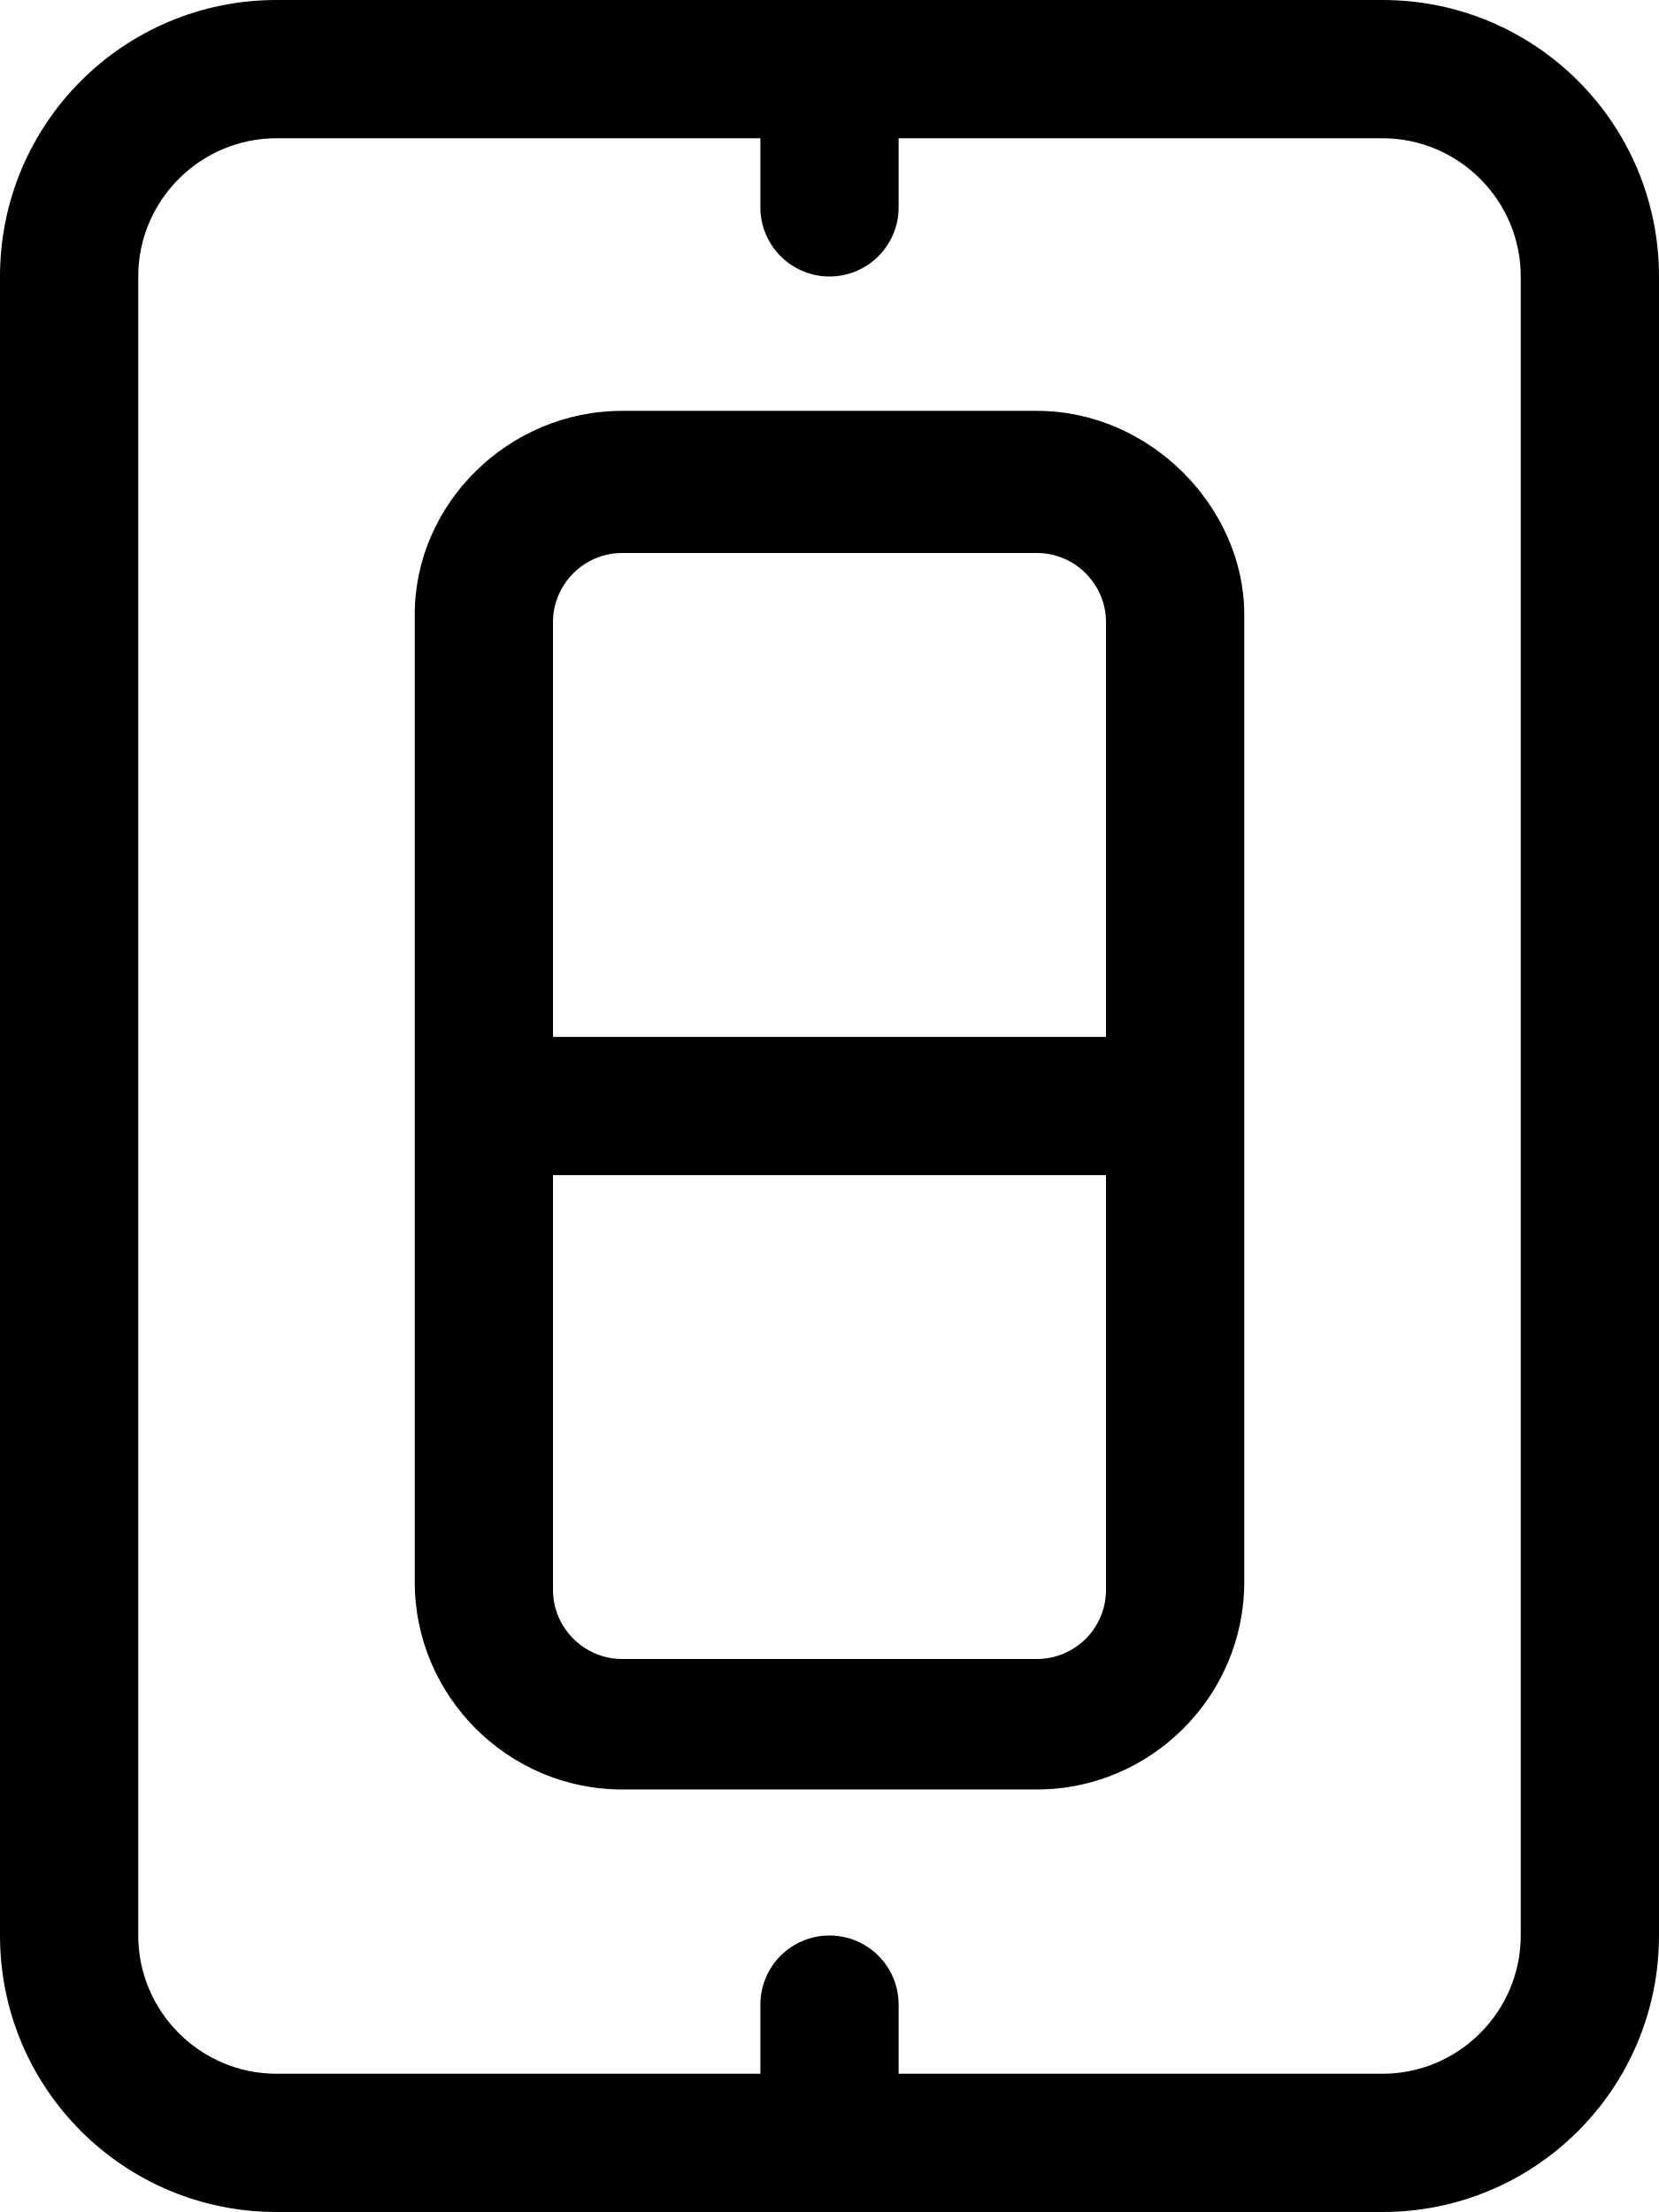
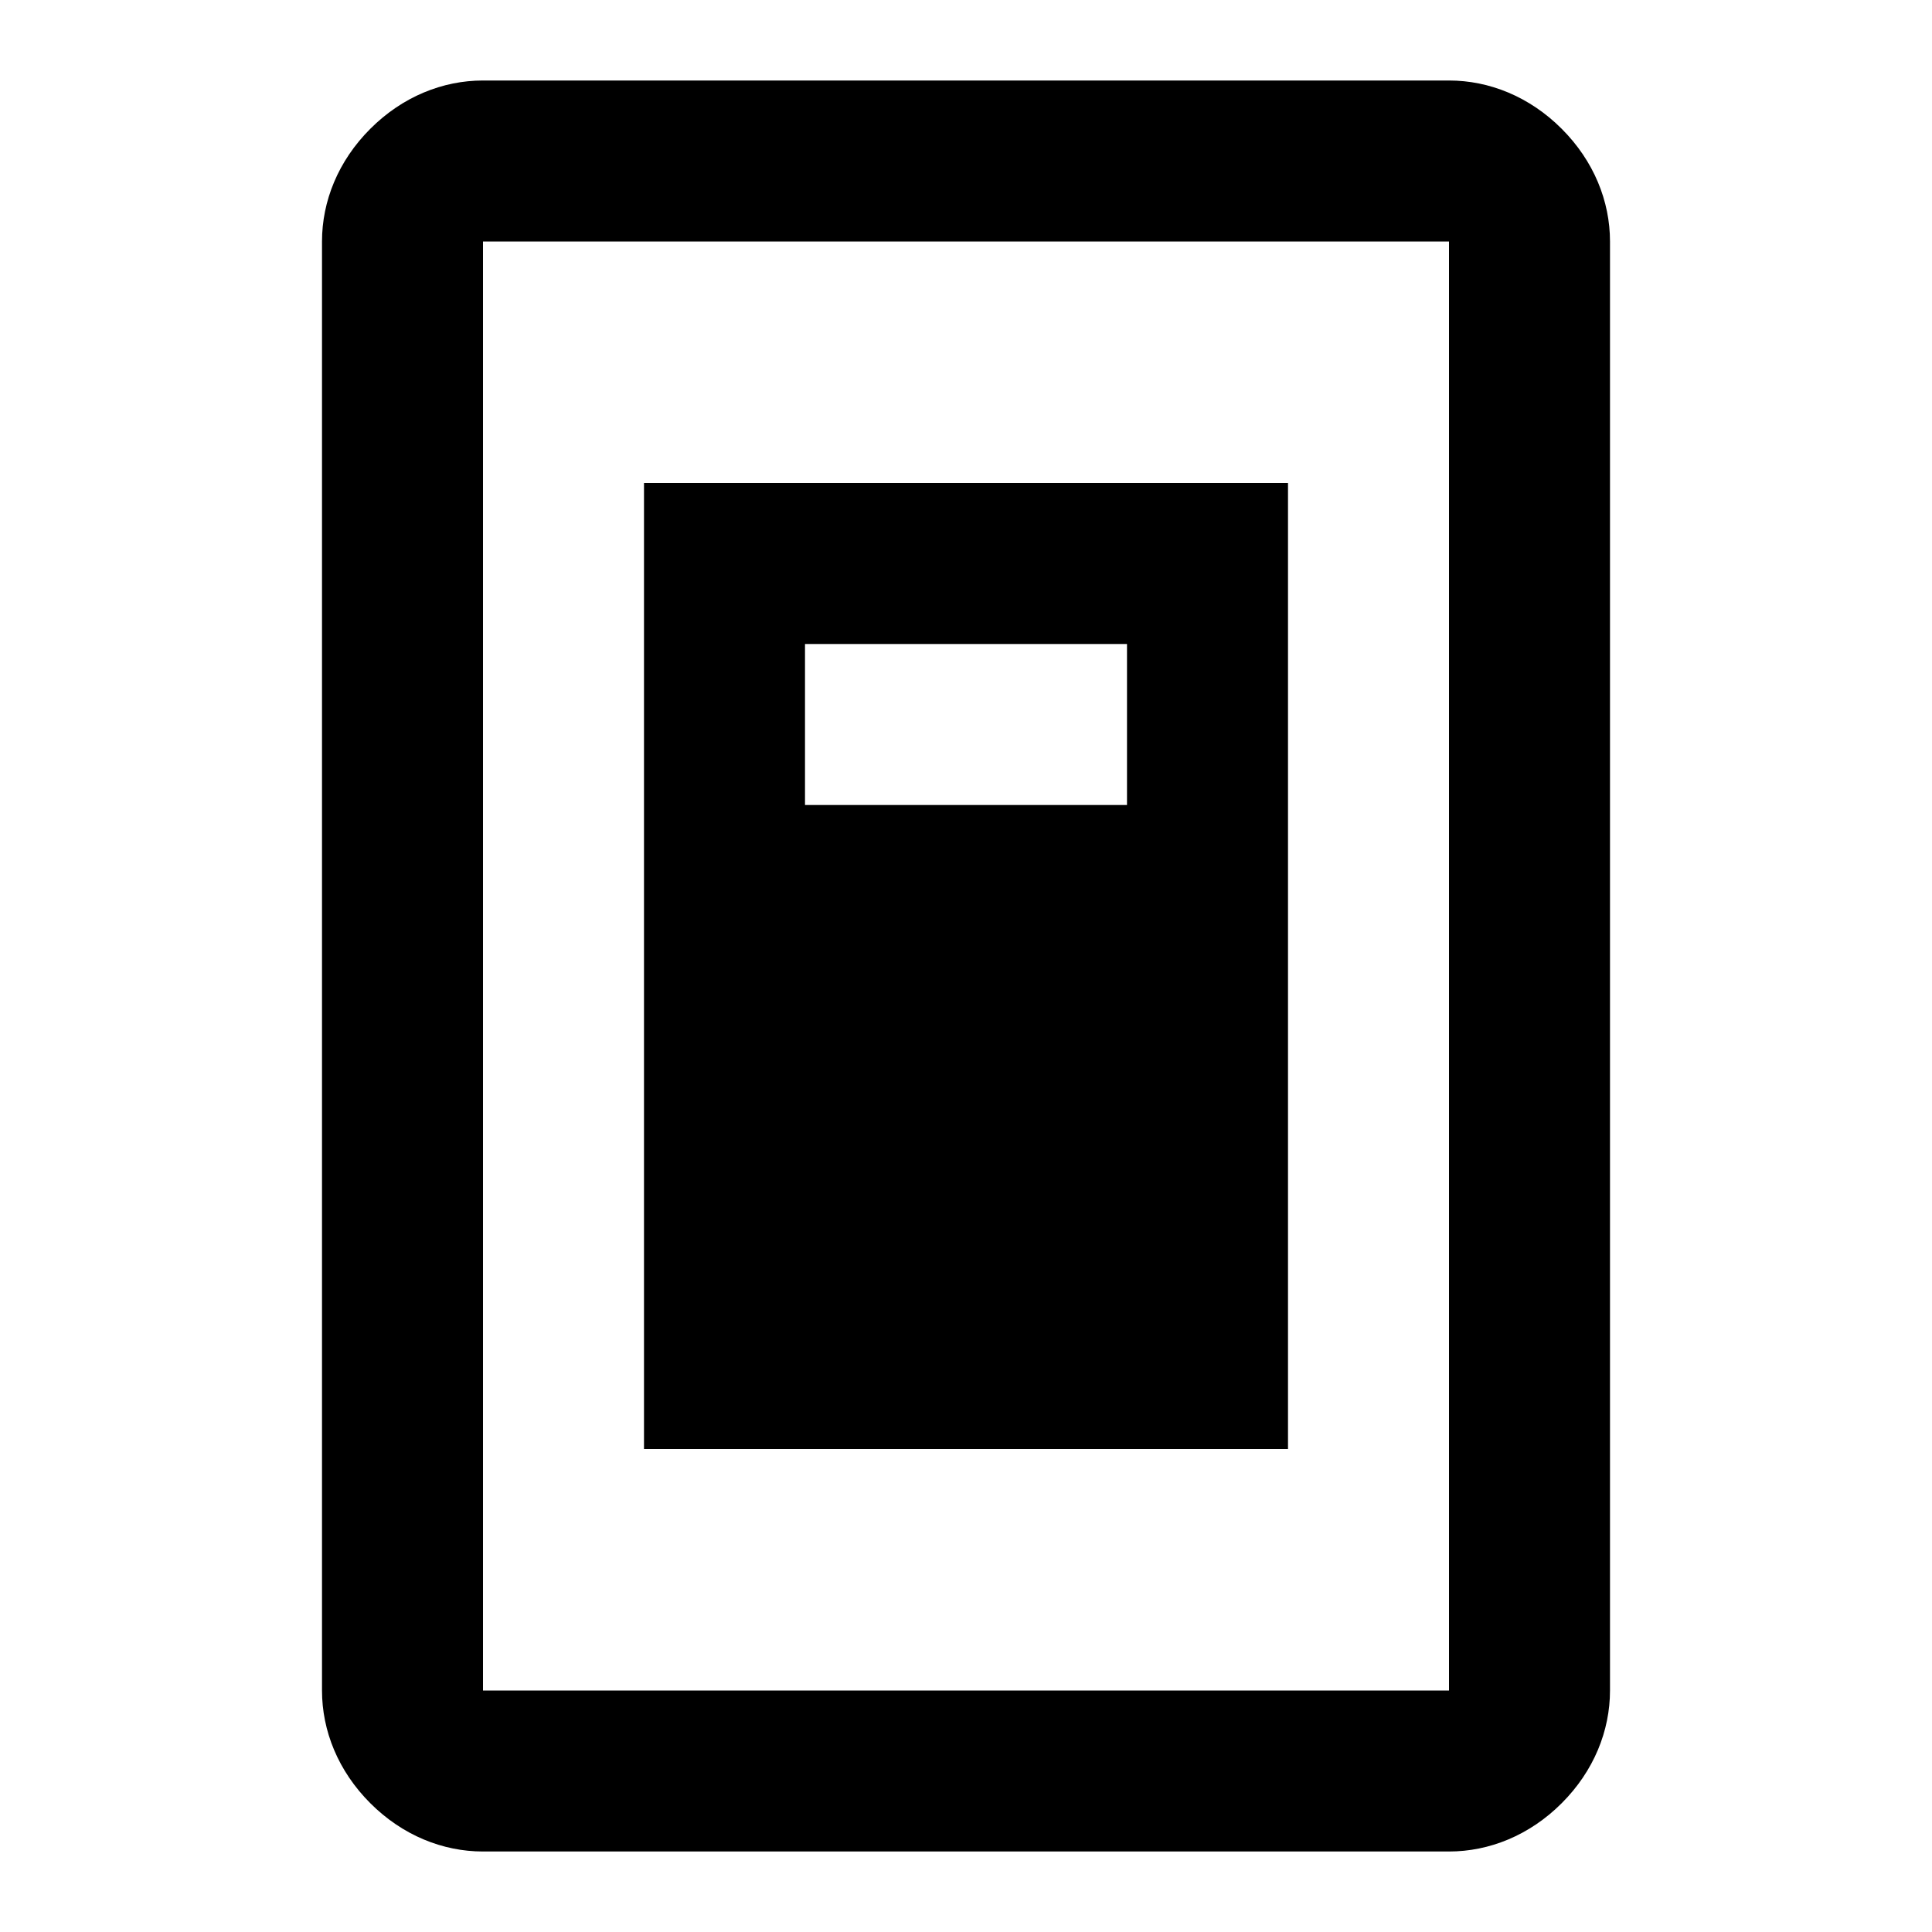
- <svg xmlns="http://www.w3.org/2000/svg" viewBox="0 0 384 512">
-   <path d="M240 95.1h-96c-26.4 0-48 21.6-48 47.1v224c0 26.4 21.6 48 48 48h96c26.4 0 48-21.6 48-48v-224C288 117.6 266.4 95.1 240 95.1zM256 368c0 8.836-7.162 16-16 16h-96C135.2 384 128 376.8 128 368v-96h128V368zM256 240H128v-96C128 135.2 135.2 128 144 128h96C248.8 128 256 135.2 256 144V240zM320 0H64c-35.38 0-64 28.62-64 64v384c0 35.38 28.62 64 64 64h256c35.38 0 64-28.62 64-64v-384C384 28.62 355.4 0 320 0zM352 448c0 17.62-14.38 32-32 32h-112v-16c0-8.844-7.156-16-16-16s-16 7.156-16 16V480H64c-17.62 0-32-14.38-32-32V64c0-17.62 14.38-32 32-32h112v16C176 56.84 183.2 64 192 64s16-7.156 16-16V32H320c17.62 0 32 14.38 32 32V448z" />
+ <svg xmlns="http://www.w3.org/2000/svg" id="mdi-light-switch" viewBox="0 0 24 24">
+   <path d="M8 6V18H16V6H8M14 10H10V8H14V10M19.4 1.6C19 1.2 18.5 1 18 1H6C5.5 1 5 1.2 4.6 1.6C4.2 2 4 2.5 4 3V21C4 21.5 4.2 22 4.6 22.4C5 22.8 5.5 23 6 23H18C18.5 23 19 22.8 19.4 22.4C19.8 22 20 21.5 20 21V3C20 2.5 19.8 2 19.4 1.6M18 21H6V3H18V21Z" />
</svg>
